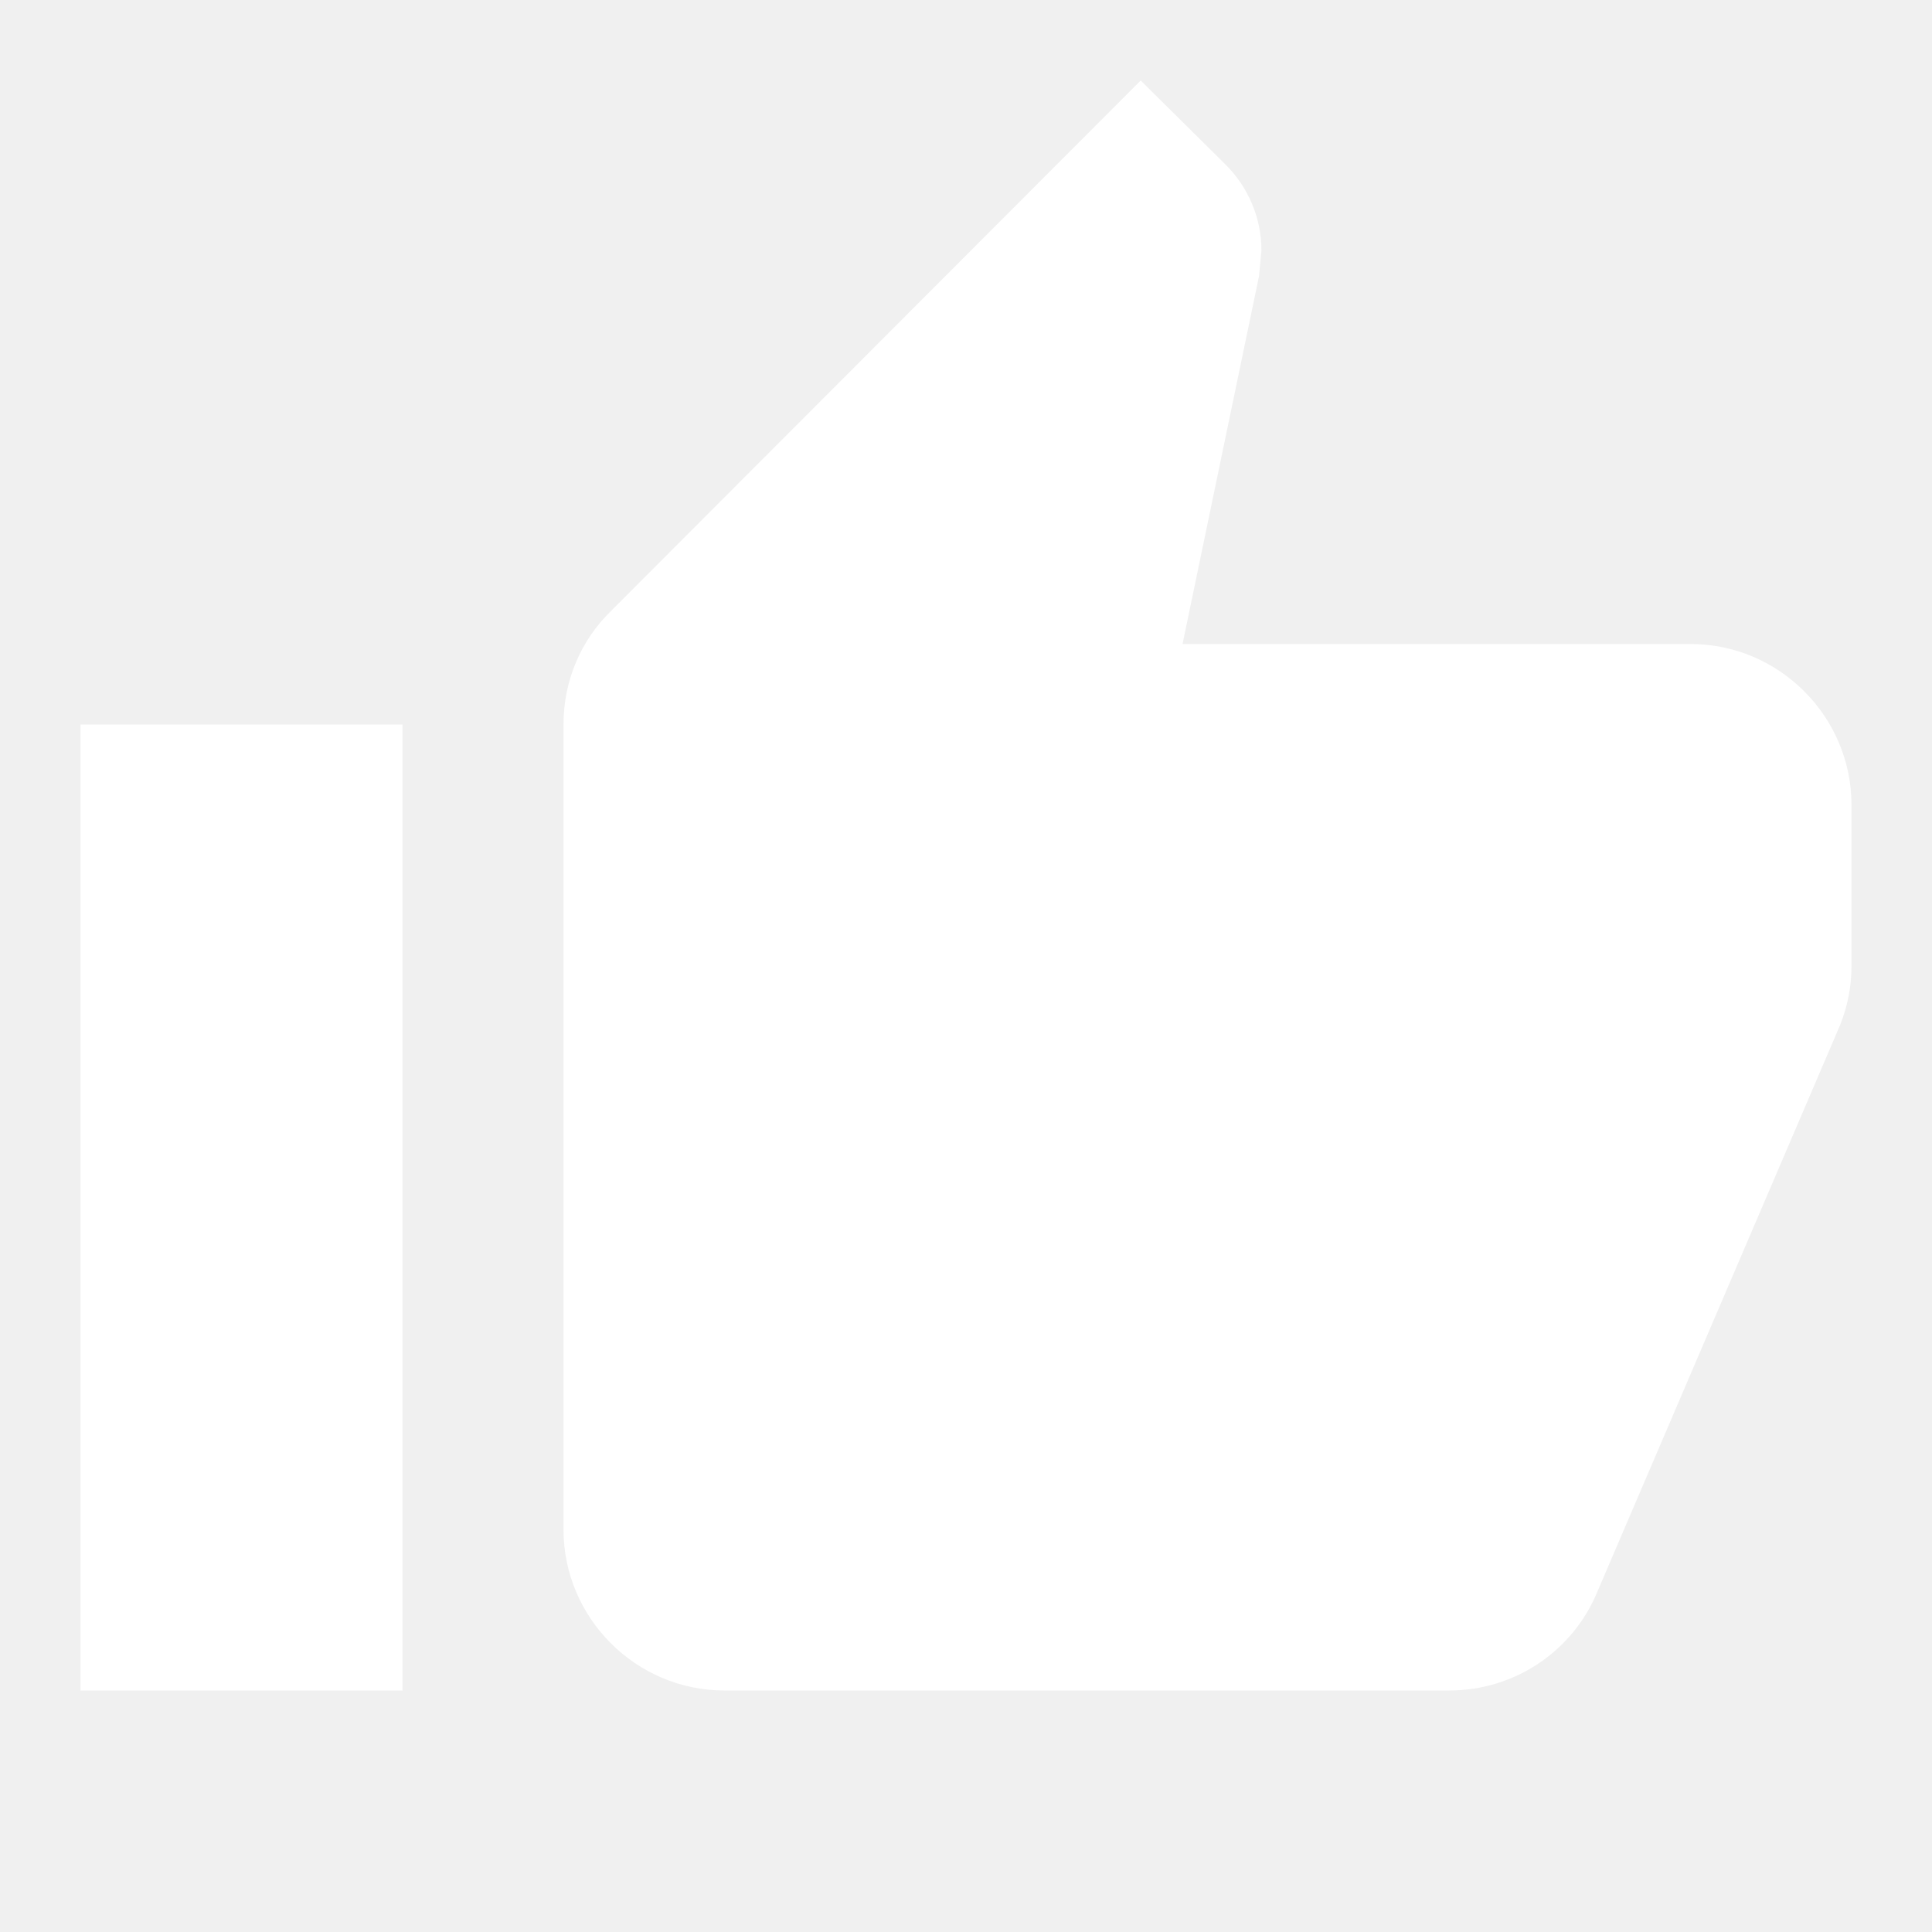
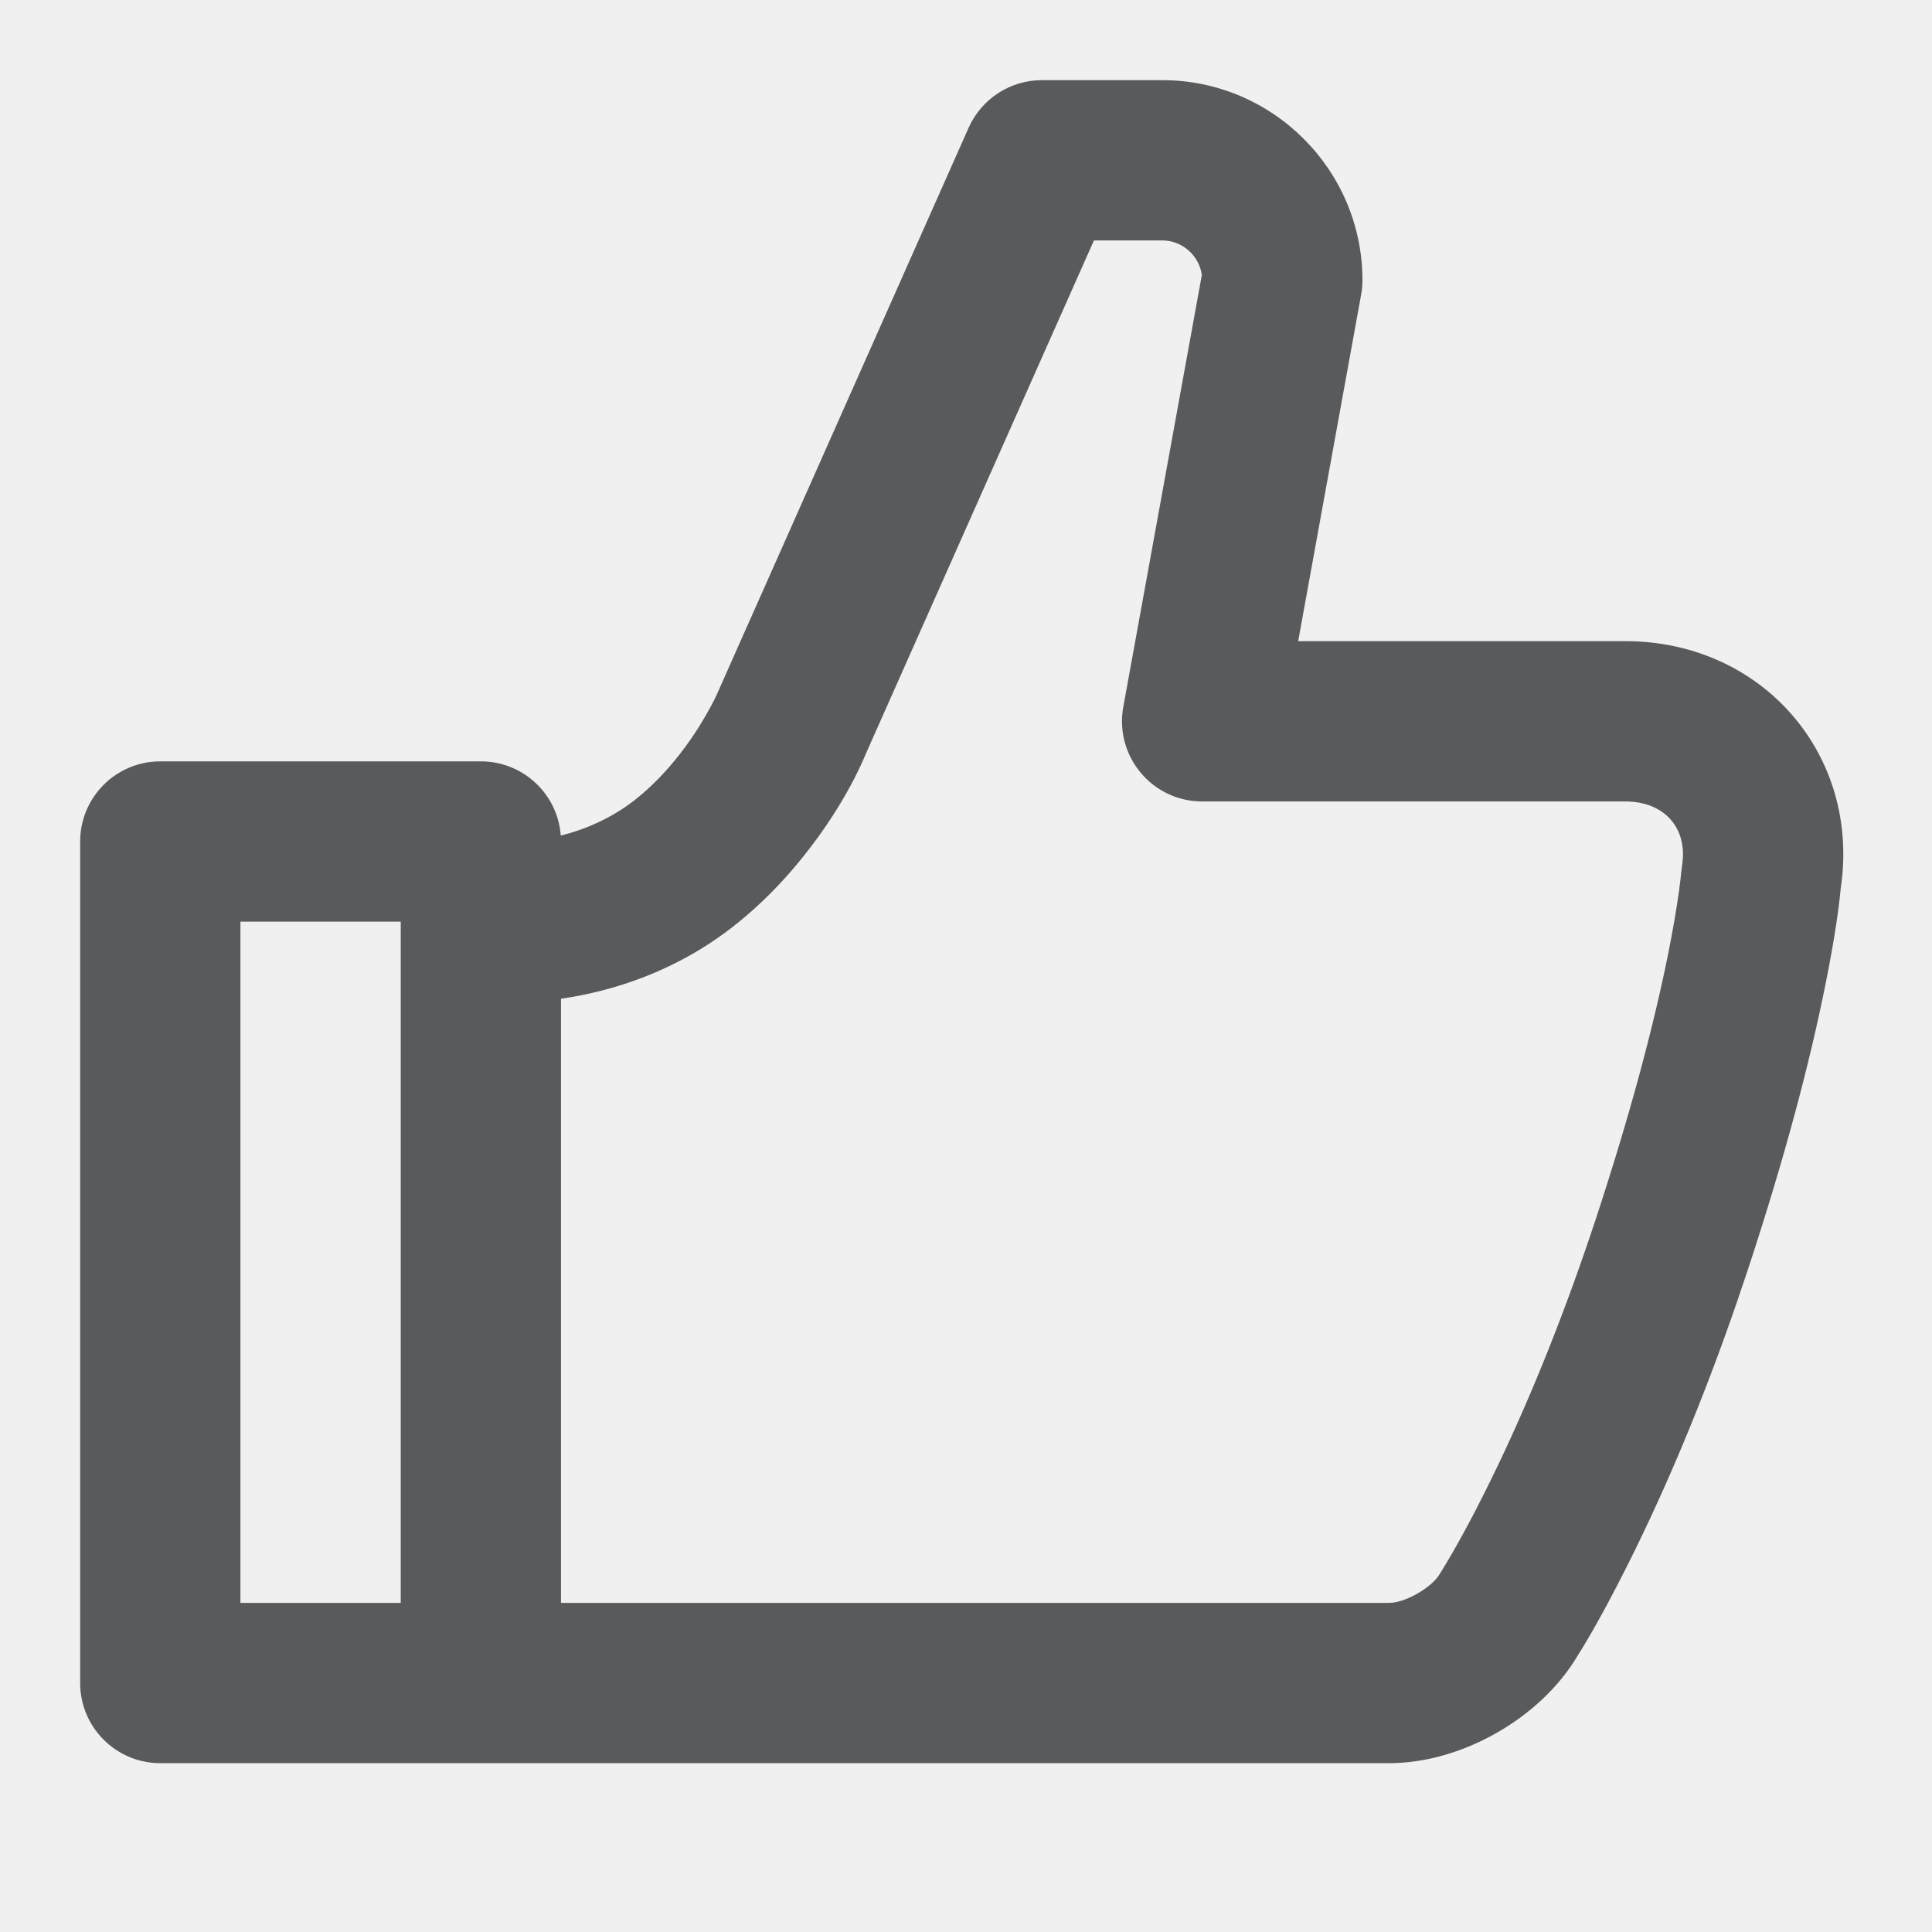
- <svg xmlns="http://www.w3.org/2000/svg" height="24px" viewBox="0 0 24 24" width="24px" fill="#FFFFFF">
-   <path d="M0 0h24v24H0V0z" fill="none" />
-   <path d="M1 21h4V9H1v12zm22-11c0-1.1-.9-2-2-2h-6.31l.95-4.57.03-.32c0-.41-.17-.79-.44-1.06L14.17 1 7.59 7.59C7.22 7.95 7 8.45 7 9v10c0 1.1.9 2 2 2h9c.83 0 1.54-.5 1.84-1.22l3.02-7.05c.09-.23.14-.47.14-.73v-2z" />
+ <svg xmlns="http://www.w3.org/2000/svg" width="113" height="113" viewBox="0 0 113 113" fill="none">
+   <path fill-rule="evenodd" clip-rule="evenodd" d="M9.375 103.125C6.787 103.125 4.688 101.025 4.688 98.438V49.219C4.688 46.631 6.787 44.531 9.375 44.531H28.125C30.6 44.531 32.625 46.448 32.798 48.872C33.947 48.586 35.077 48.131 36.122 47.489C36.436 47.297 36.736 47.091 37.031 46.866C37.772 46.294 38.48 45.619 39.136 44.864C40.013 43.861 40.758 42.773 41.367 41.691C41.723 41.062 41.939 40.608 42.014 40.42L56.653 7.472C57.408 5.78 59.086 4.688 60.938 4.688H67.978C74.438 4.688 79.688 9.947 79.688 16.387C79.688 16.669 79.664 16.95 79.612 17.227L75.928 37.5H95.058C103.055 37.5 108.844 44.133 107.658 51.984C107.559 53.1 107.292 54.989 106.753 57.652C105.83 62.255 104.372 67.744 102.277 74.119C102.056 74.789 101.831 75.455 101.606 76.111C99.591 81.97 97.42 87.089 95.241 91.444C93.952 94.022 92.916 95.831 92.264 96.853C90.112 100.486 85.491 103.125 81.258 103.125H9.375ZM32.812 93.75H81.258C82.186 93.75 83.756 92.845 84.202 92.067L84.333 91.856C84.427 91.711 84.642 91.35 84.97 90.787C85.533 89.808 86.17 88.627 86.859 87.244C88.856 83.255 90.862 78.516 92.742 73.059C92.953 72.445 93.164 71.822 93.37 71.194C95.353 65.166 96.713 60.038 97.566 55.8C97.856 54.352 98.062 53.123 98.203 52.116C98.278 51.548 98.316 51.206 98.325 51.084L98.377 50.658C98.742 48.464 97.373 46.875 95.058 46.875H70.312C67.388 46.875 65.18 44.227 65.7 41.348L70.294 16.083C70.139 14.953 69.15 14.062 67.978 14.062H63.984L50.667 44.03C49.894 45.9 48.445 48.455 46.205 51.028C45.15 52.233 43.997 53.334 42.741 54.3C42.188 54.722 41.62 55.116 41.034 55.477C38.794 56.85 36.422 57.722 34.05 58.2C33.614 58.289 33.202 58.359 32.812 58.416V93.75ZM14.062 93.75H23.438V53.906H14.062V93.75Z" fill="#595A5C" />
+   <mask id="mask0_1835_366" style="mask-type:luminance" maskUnits="userSpaceOnUse" x="4" y="4" width="104" height="100">
+     <path fill-rule="evenodd" clip-rule="evenodd" d="M9.375 103.125C6.787 103.125 4.688 101.025 4.688 98.438V49.219C4.688 46.631 6.787 44.531 9.375 44.531H28.125C30.6 44.531 32.625 46.448 32.798 48.872C33.947 48.586 35.077 48.131 36.122 47.489C36.436 47.297 36.736 47.091 37.031 46.866C37.772 46.294 38.48 45.619 39.136 44.864C40.013 43.861 40.758 42.773 41.367 41.691C41.723 41.062 41.939 40.608 42.014 40.42L56.653 7.472C57.408 5.78 59.086 4.688 60.938 4.688H67.978C74.438 4.688 79.688 9.947 79.688 16.387C79.688 16.669 79.664 16.95 79.612 17.227L75.928 37.5H95.058C103.055 37.5 108.844 44.133 107.658 51.984C107.559 53.1 107.292 54.989 106.753 57.652C105.83 62.255 104.372 67.744 102.277 74.119C102.056 74.789 101.831 75.455 101.606 76.111C99.591 81.97 97.42 87.089 95.241 91.444C93.952 94.022 92.916 95.831 92.264 96.853C90.112 100.486 85.491 103.125 81.258 103.125H9.375ZM32.812 93.75H81.258C82.186 93.75 83.756 92.845 84.202 92.067L84.333 91.856C84.427 91.711 84.642 91.35 84.97 90.787C85.533 89.808 86.17 88.627 86.859 87.244C88.856 83.255 90.862 78.516 92.742 73.059C92.953 72.445 93.164 71.822 93.37 71.194C95.353 65.166 96.713 60.038 97.566 55.8C97.856 54.352 98.062 53.123 98.203 52.116C98.278 51.548 98.316 51.206 98.325 51.084L98.377 50.658C98.742 48.464 97.373 46.875 95.058 46.875H70.312C67.388 46.875 65.18 44.227 65.7 41.348L70.294 16.083C70.139 14.953 69.15 14.062 67.978 14.062H63.984L50.667 44.03C49.894 45.9 48.445 48.455 46.205 51.028C45.15 52.233 43.997 53.334 42.741 54.3C42.188 54.722 41.62 55.116 41.034 55.477C38.794 56.85 36.422 57.722 34.05 58.2C33.614 58.289 33.202 58.359 32.812 58.416V93.75ZM14.062 93.75H23.438V53.906H14.062V93.75Z" fill="white" />
+   </mask>
+   <g mask="url(#mask0_1835_366)">
+ </g>
</svg>
